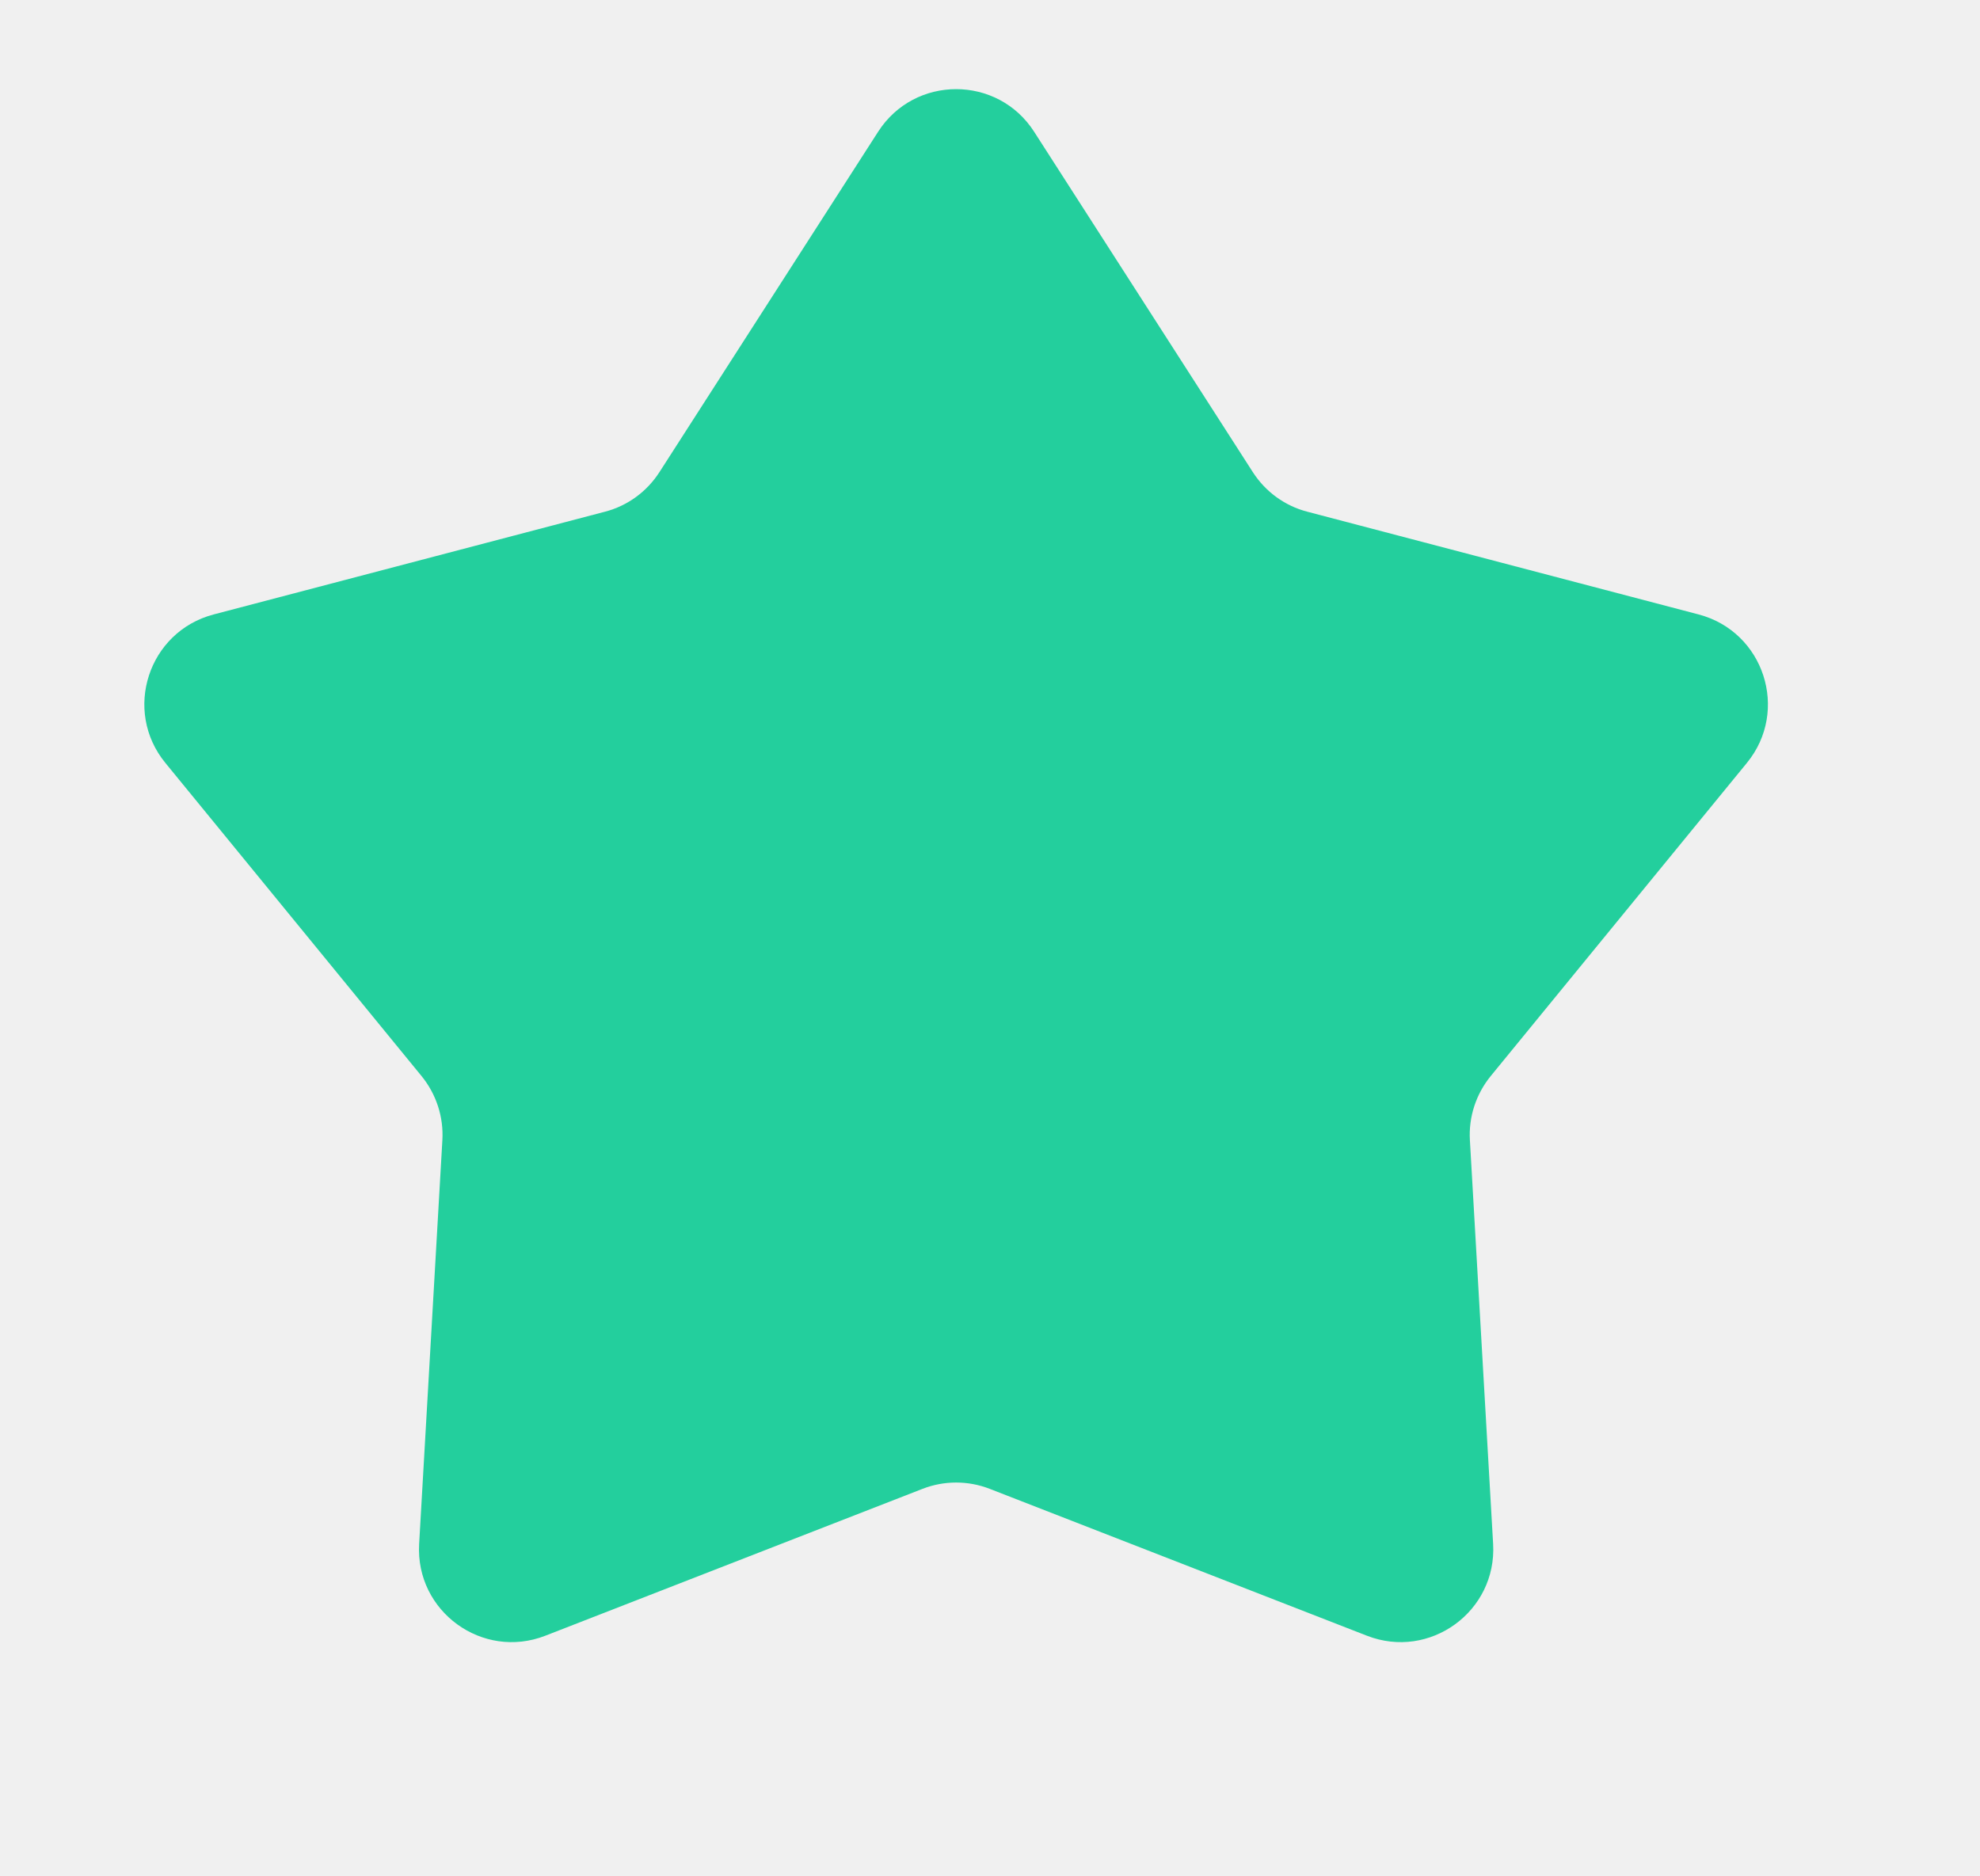
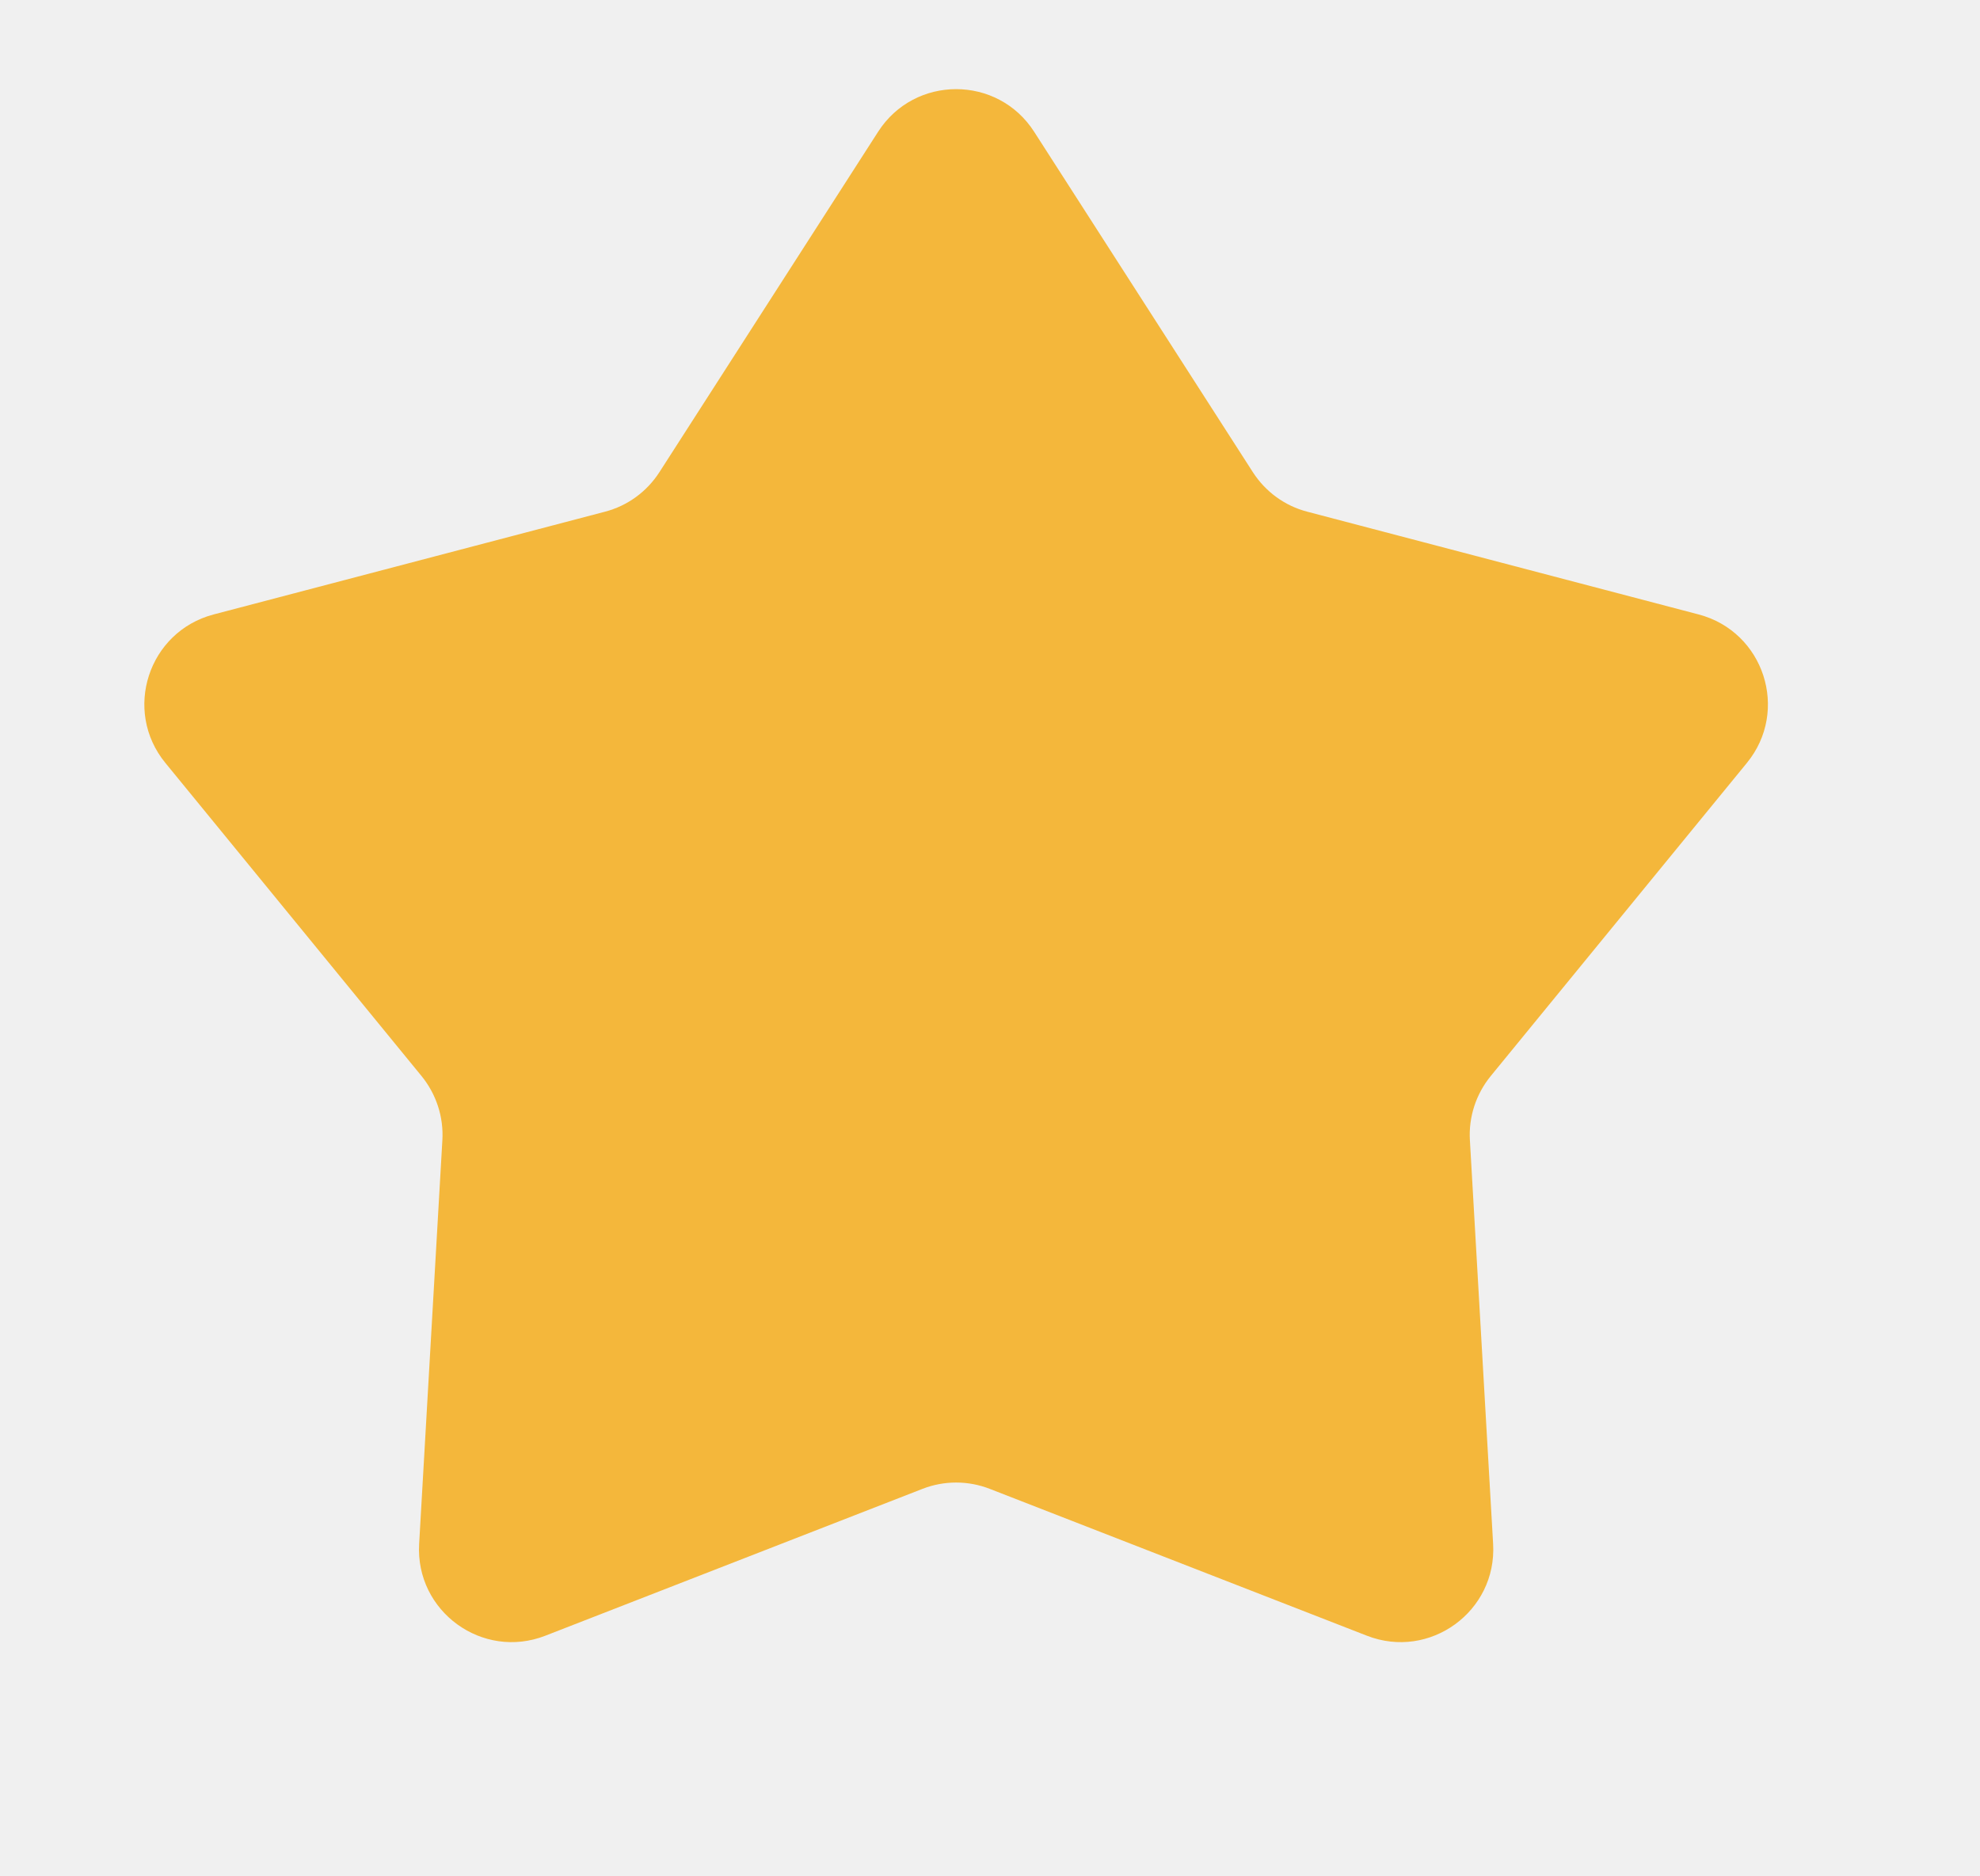
<svg xmlns="http://www.w3.org/2000/svg" width="19" height="18" viewBox="0 0 19 18" fill="none">
  <g clip-path="url(#clip0_1371_147165)">
-     <path d="M8.426 1.265C8.776 0.719 9.574 0.719 9.924 1.265L12.022 4.531C12.143 4.719 12.329 4.855 12.545 4.911L16.3 5.897C16.927 6.062 17.174 6.82 16.763 7.322L14.305 10.327C14.164 10.5 14.092 10.719 14.105 10.942L14.328 14.818C14.365 15.465 13.72 15.934 13.116 15.698L9.498 14.289C9.29 14.208 9.06 14.208 8.852 14.289L5.234 15.698C4.63 15.934 3.985 15.465 4.022 14.818L4.245 10.942C4.258 10.719 4.186 10.5 4.045 10.327L1.587 7.322C1.176 6.82 1.423 6.062 2.05 5.897L5.805 4.911C6.021 4.855 6.207 4.719 6.328 4.531L8.426 1.265Z" fill="#23CF9D" />
+     <path d="M8.426 1.265C8.776 0.719 9.574 0.719 9.924 1.265L12.022 4.531C12.143 4.719 12.329 4.855 12.545 4.911L16.3 5.897C16.927 6.062 17.174 6.82 16.763 7.322L14.305 10.327C14.164 10.5 14.092 10.719 14.105 10.942L14.328 14.818C14.365 15.465 13.72 15.934 13.116 15.698L9.498 14.289C9.29 14.208 9.06 14.208 8.852 14.289L5.234 15.698C4.63 15.934 3.985 15.465 4.022 14.818L4.245 10.942C4.258 10.719 4.186 10.5 4.045 10.327L1.587 7.322C1.176 6.82 1.423 6.062 2.05 5.897L5.805 4.911C6.021 4.855 6.207 4.719 6.328 4.531L8.426 1.265Z" fill="#F4B73B" />
  </g>
  <defs>
    <clipPath id="clip0_1371_147165">
      <rect width="17.803" height="17.803" fill="white" transform="translate(0.273438 0.0985107)" />
    </clipPath>
  </defs>
</svg>
